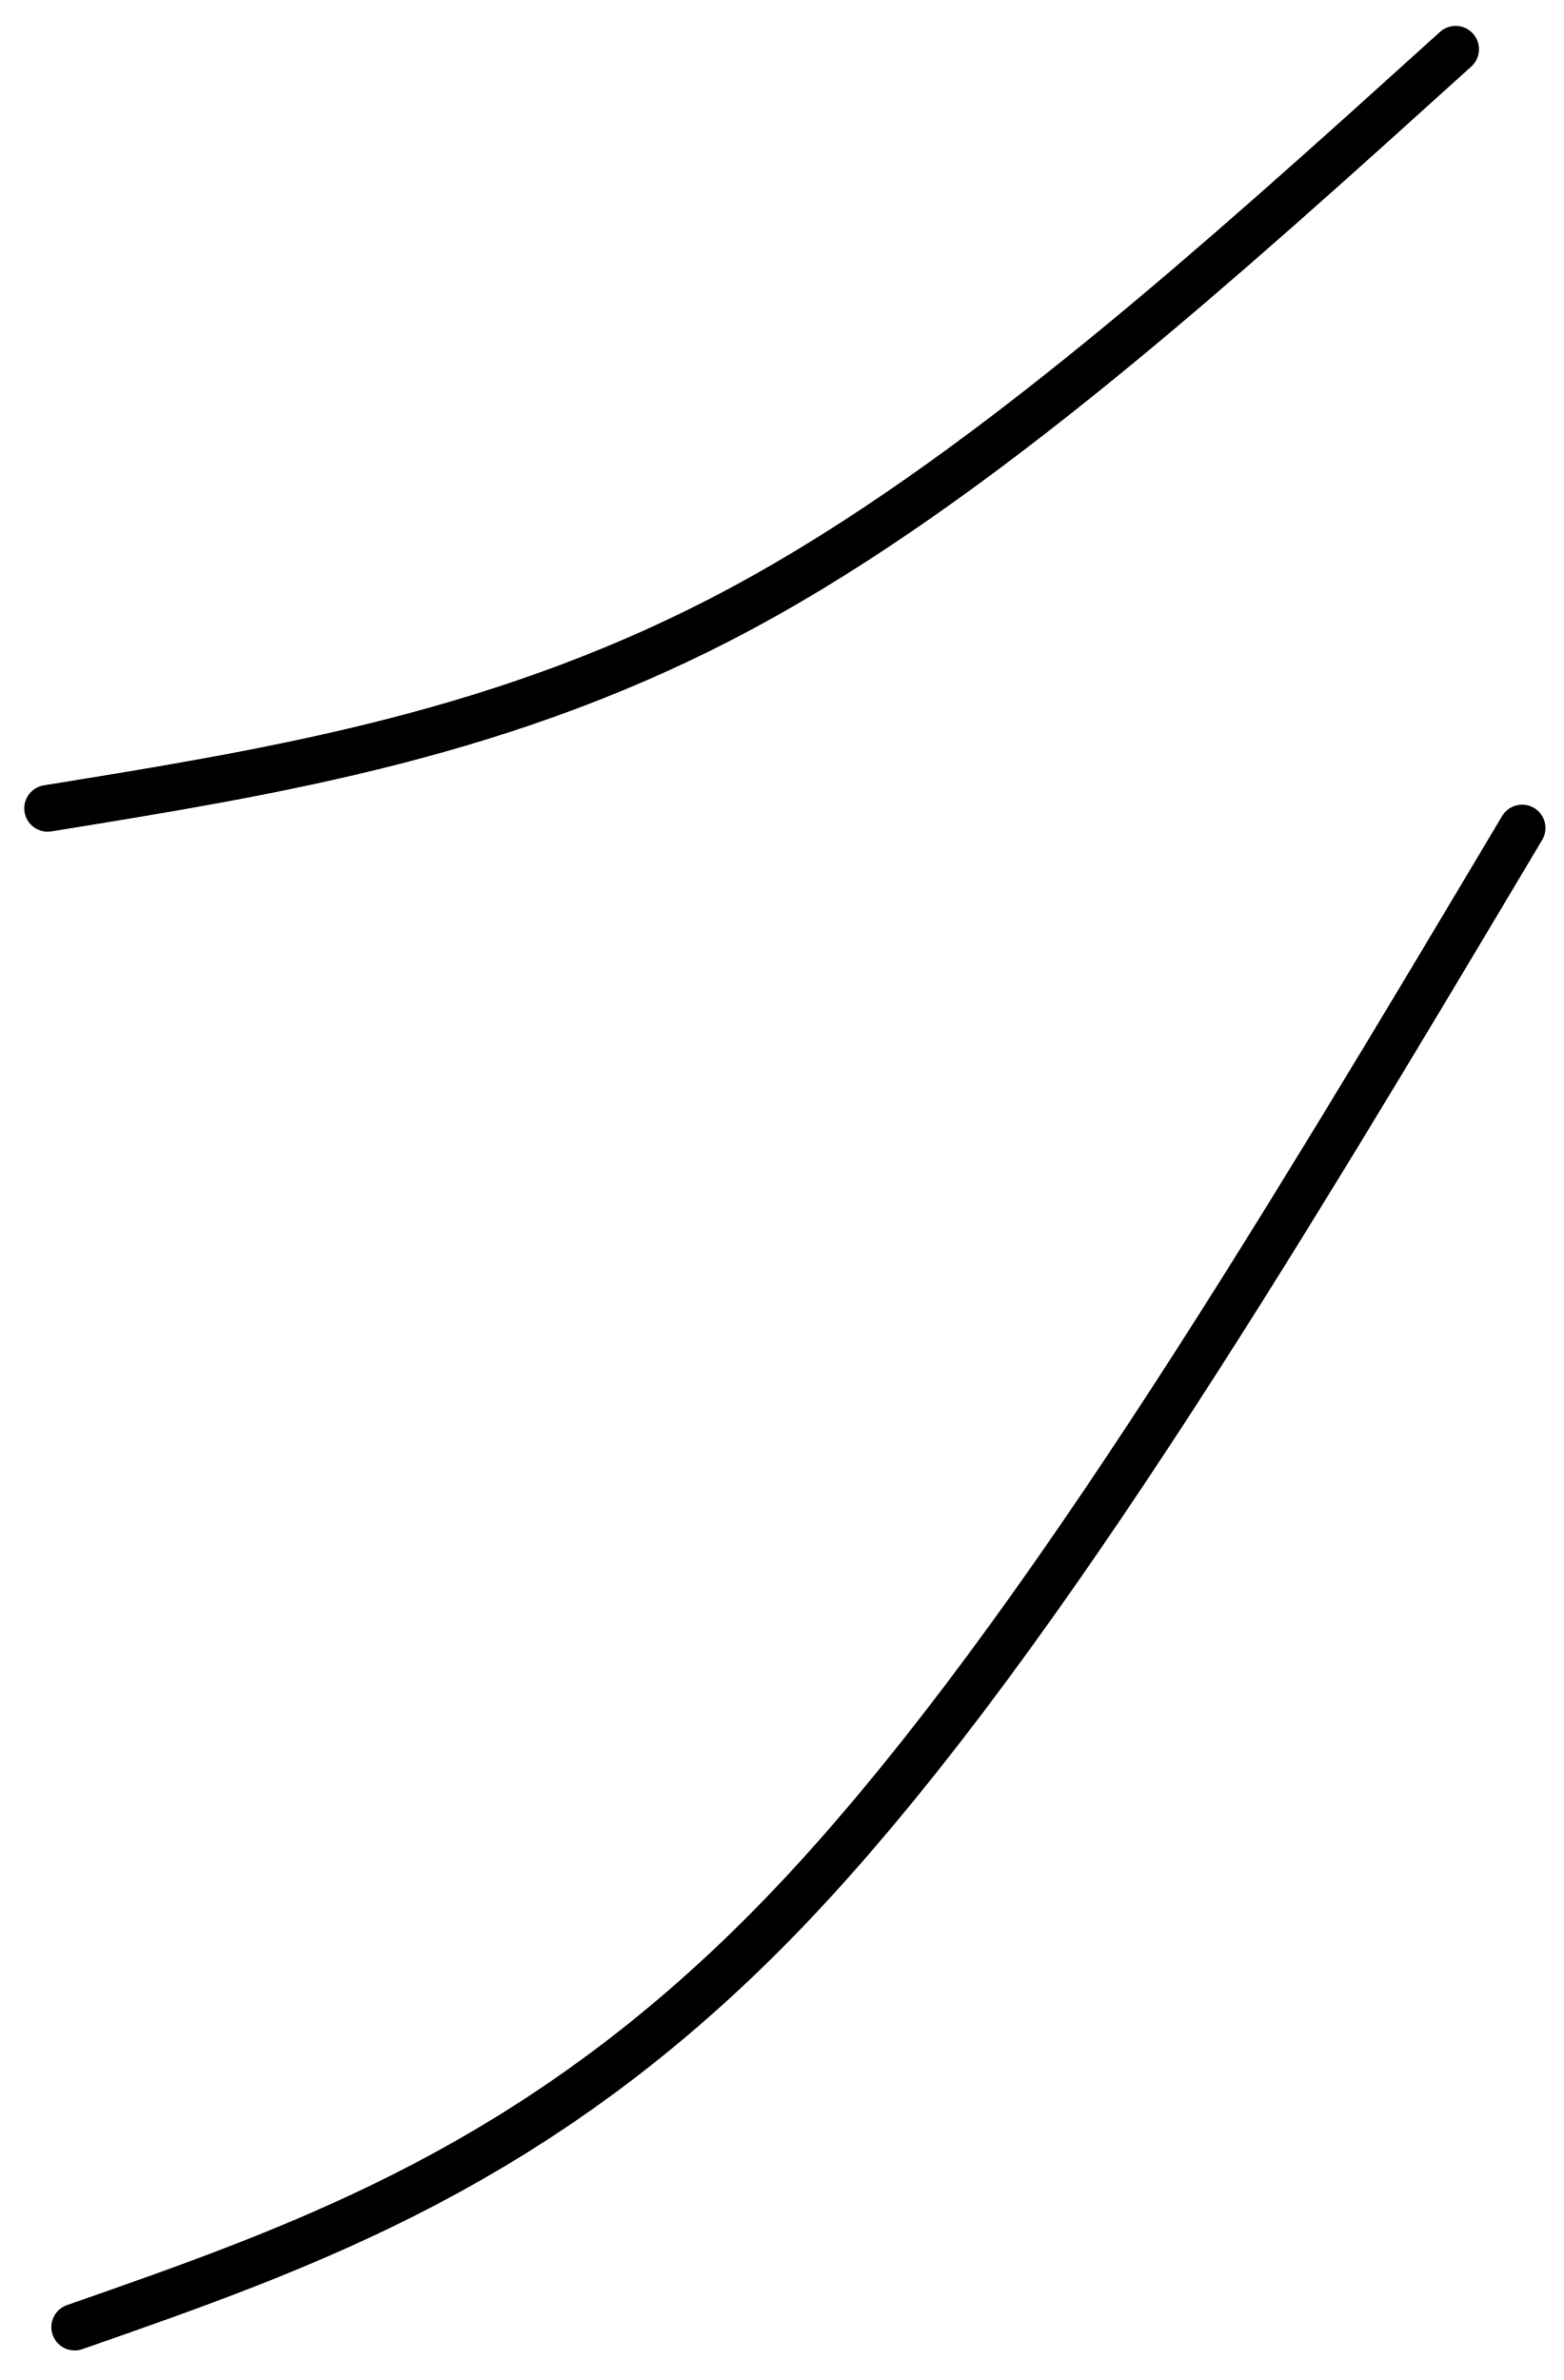
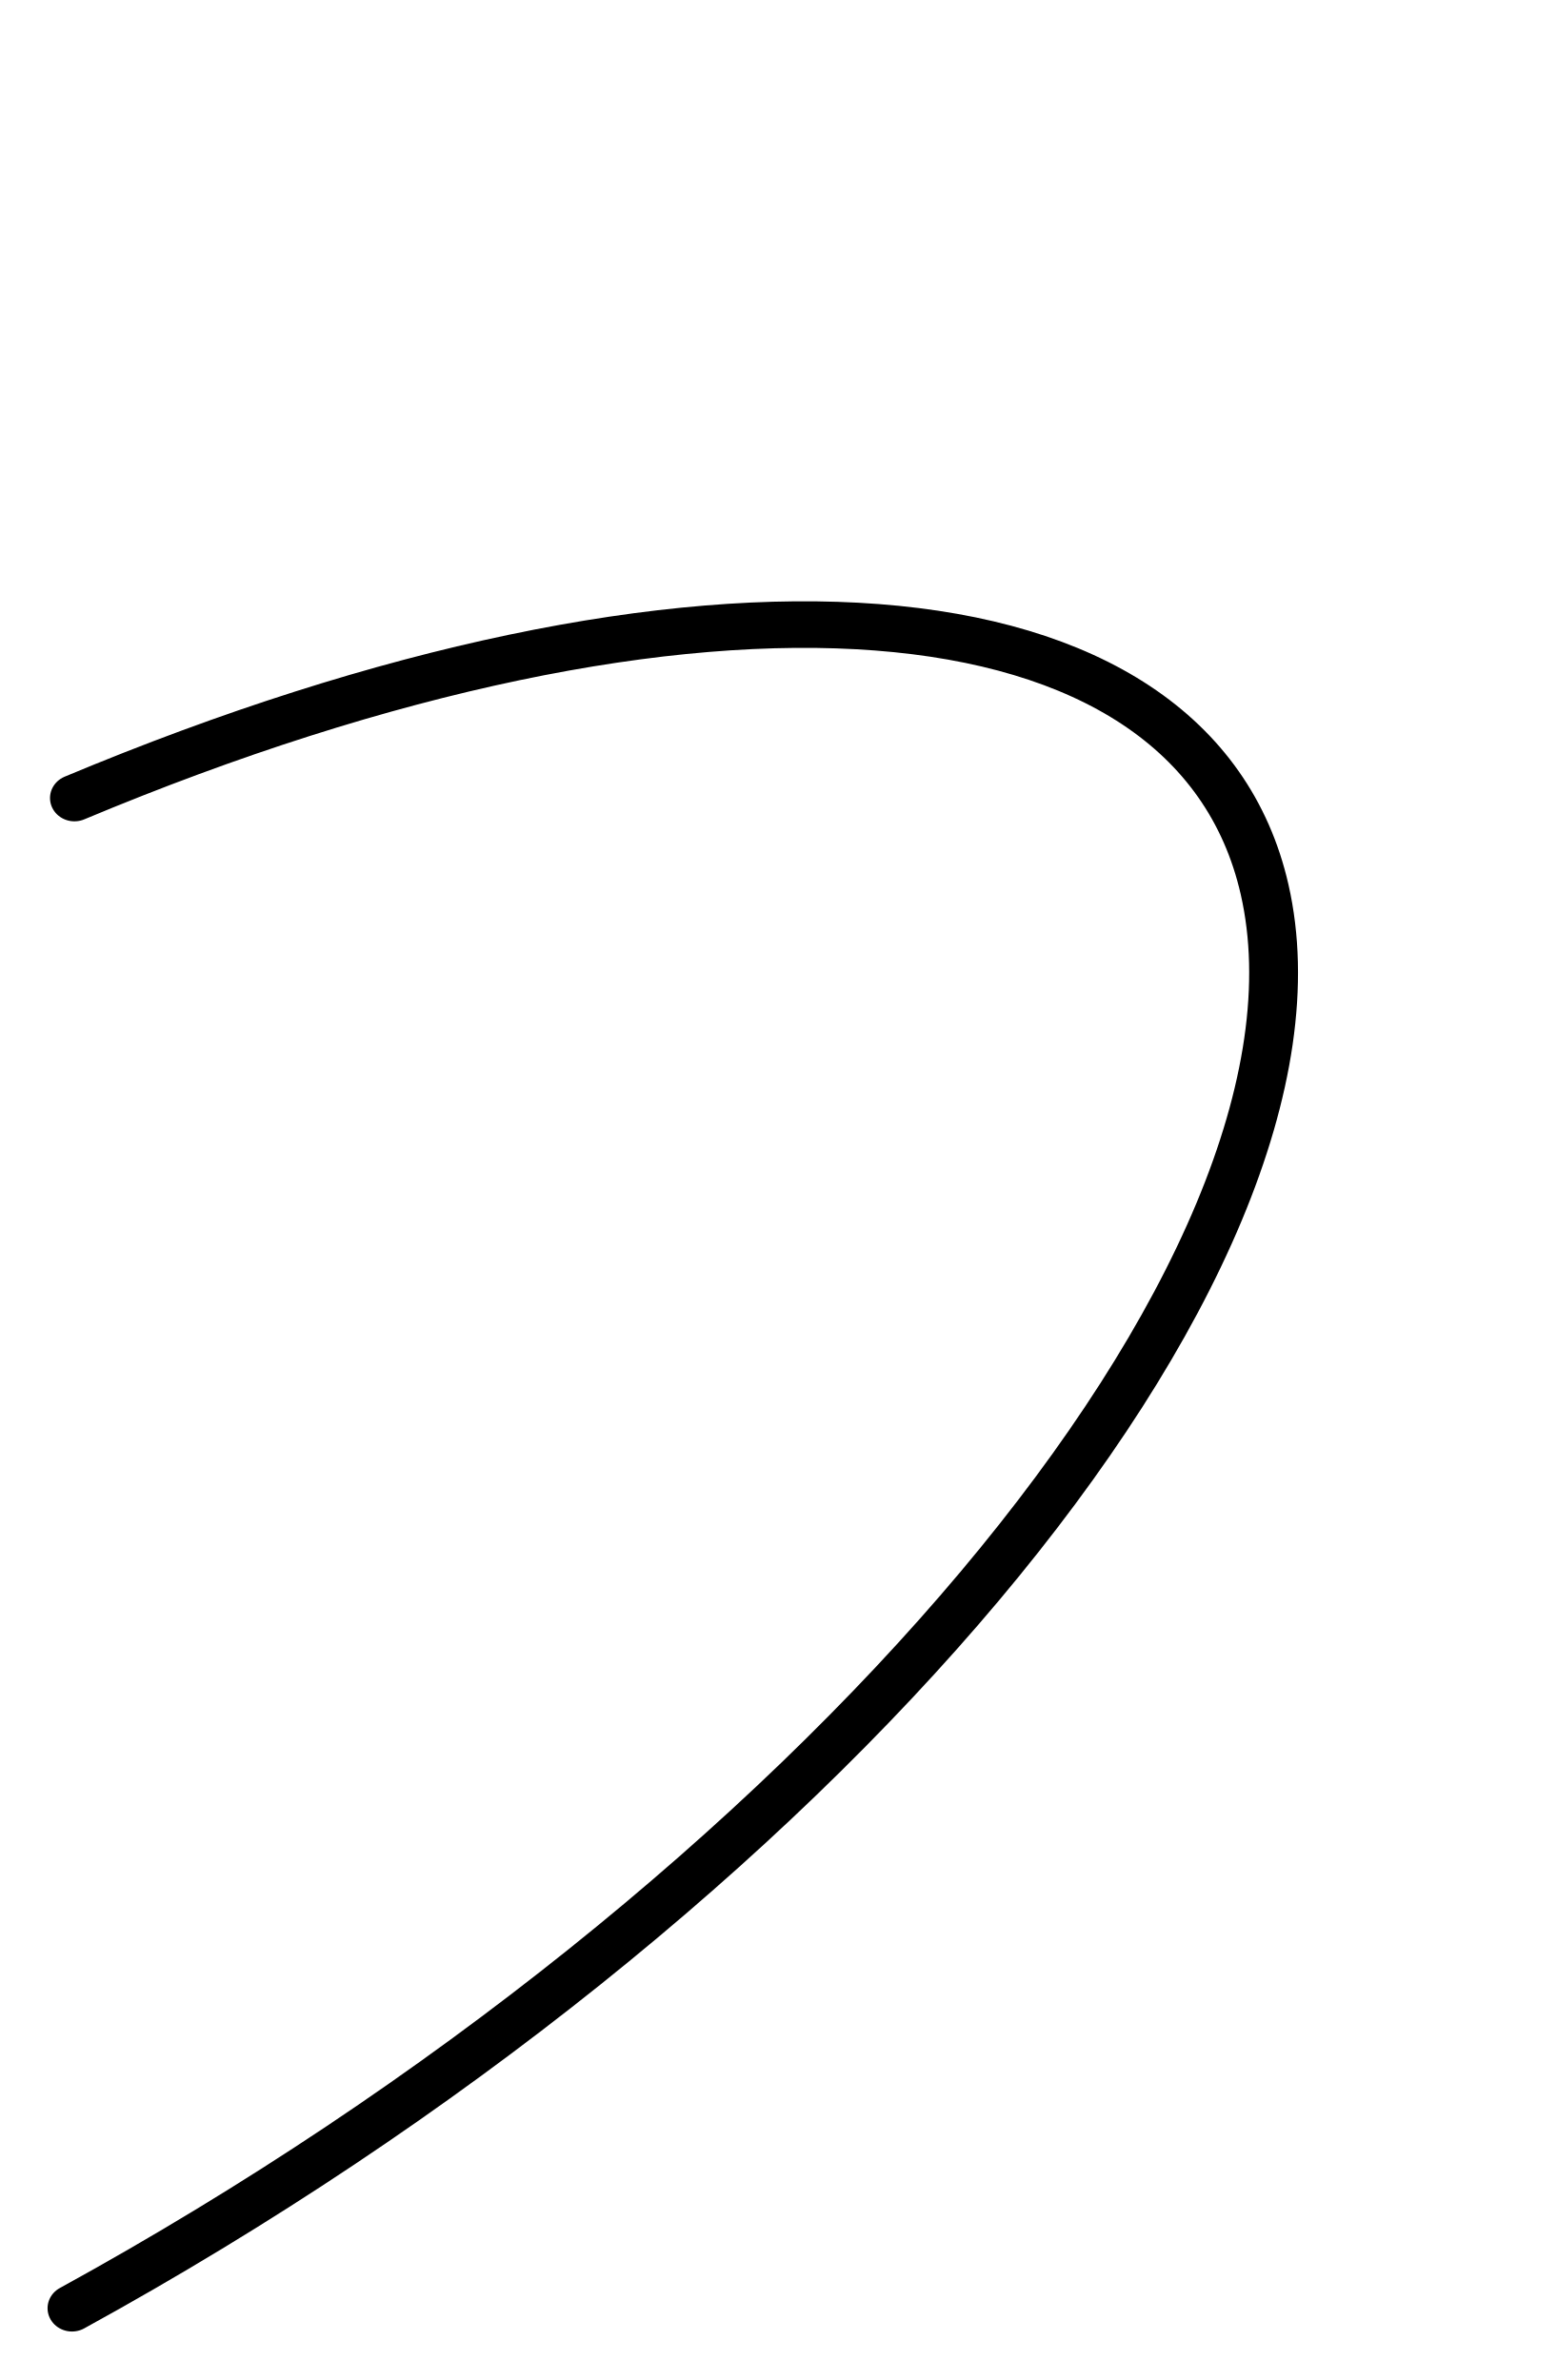
- <svg xmlns="http://www.w3.org/2000/svg" width="67" height="102" viewBox="0 0 67 102" overflow="hidden">
+ <svg xmlns="http://www.w3.org/2000/svg" width="68" height="104" overflow="hidden">
  <defs>
    <clipPath id="clip0">
-       <rect x="2741" y="749" width="67" height="102" />
+       <rect x="4247" y="-1882" width="68" height="104" />
+     </clipPath>
+     <clipPath id="clip1">
+       <rect x="4249" y="-1856" width="55" height="76" />
+     </clipPath>
+     <clipPath id="clip2">
+       <rect x="4249" y="-1856" width="55" height="76" />
+     </clipPath>
+     <clipPath id="clip3">
+       <rect x="4249" y="-1856" width="55" height="76" />
+     </clipPath>
+     <clipPath id="clip4">
+       <rect x="4249" y="-1856" width="55" height="77" />
    </clipPath>
  </defs>
-   <g clip-path="url(#clip0)" transform="translate(-2741 -749)">
-     <path d="M2743.04 783.644C2752.93 782.044 2762.83 780.444 2772.88 775.022 2782.94 769.599 2793.17 760.355 2803.39 751.11" stroke="#000000" stroke-width="2" stroke-linecap="round" stroke-miterlimit="8" fill="none" fill-rule="evenodd" />
-     <path d="M2744.2 848.734C2754.19 845.246 2764.19 841.758 2774.53 831.05 2784.87 820.342 2795.56 802.414 2806.24 784.485" stroke="#000000" stroke-width="2" stroke-linecap="round" stroke-miterlimit="8" fill="none" fill-rule="evenodd" />
+   <g clip-path="url(#clip0)" transform="translate(-4247 1882)">
+     <g clip-path="url(#clip1)">
+       <g clip-path="url(#clip2)">
+         <g clip-path="url(#clip3)">
+           <g clip-path="url(#clip4)">
+             <path d="M55.015 0.44C91.221-2.341 125.743 8.2 132.123 23.986 137.483 37.249 121.213 50.377 92.83 55.69" stroke="#000000" stroke-width="2.065" stroke-linecap="round" stroke-miterlimit="8" fill="none" fill-rule="evenodd" transform="matrix(0.853407 -0.555452 -0.582166 -0.814246 4203.45 -1750.22)" />
+           </g>
+         </g>
+       </g>
+     </g>
  </g>
</svg>
